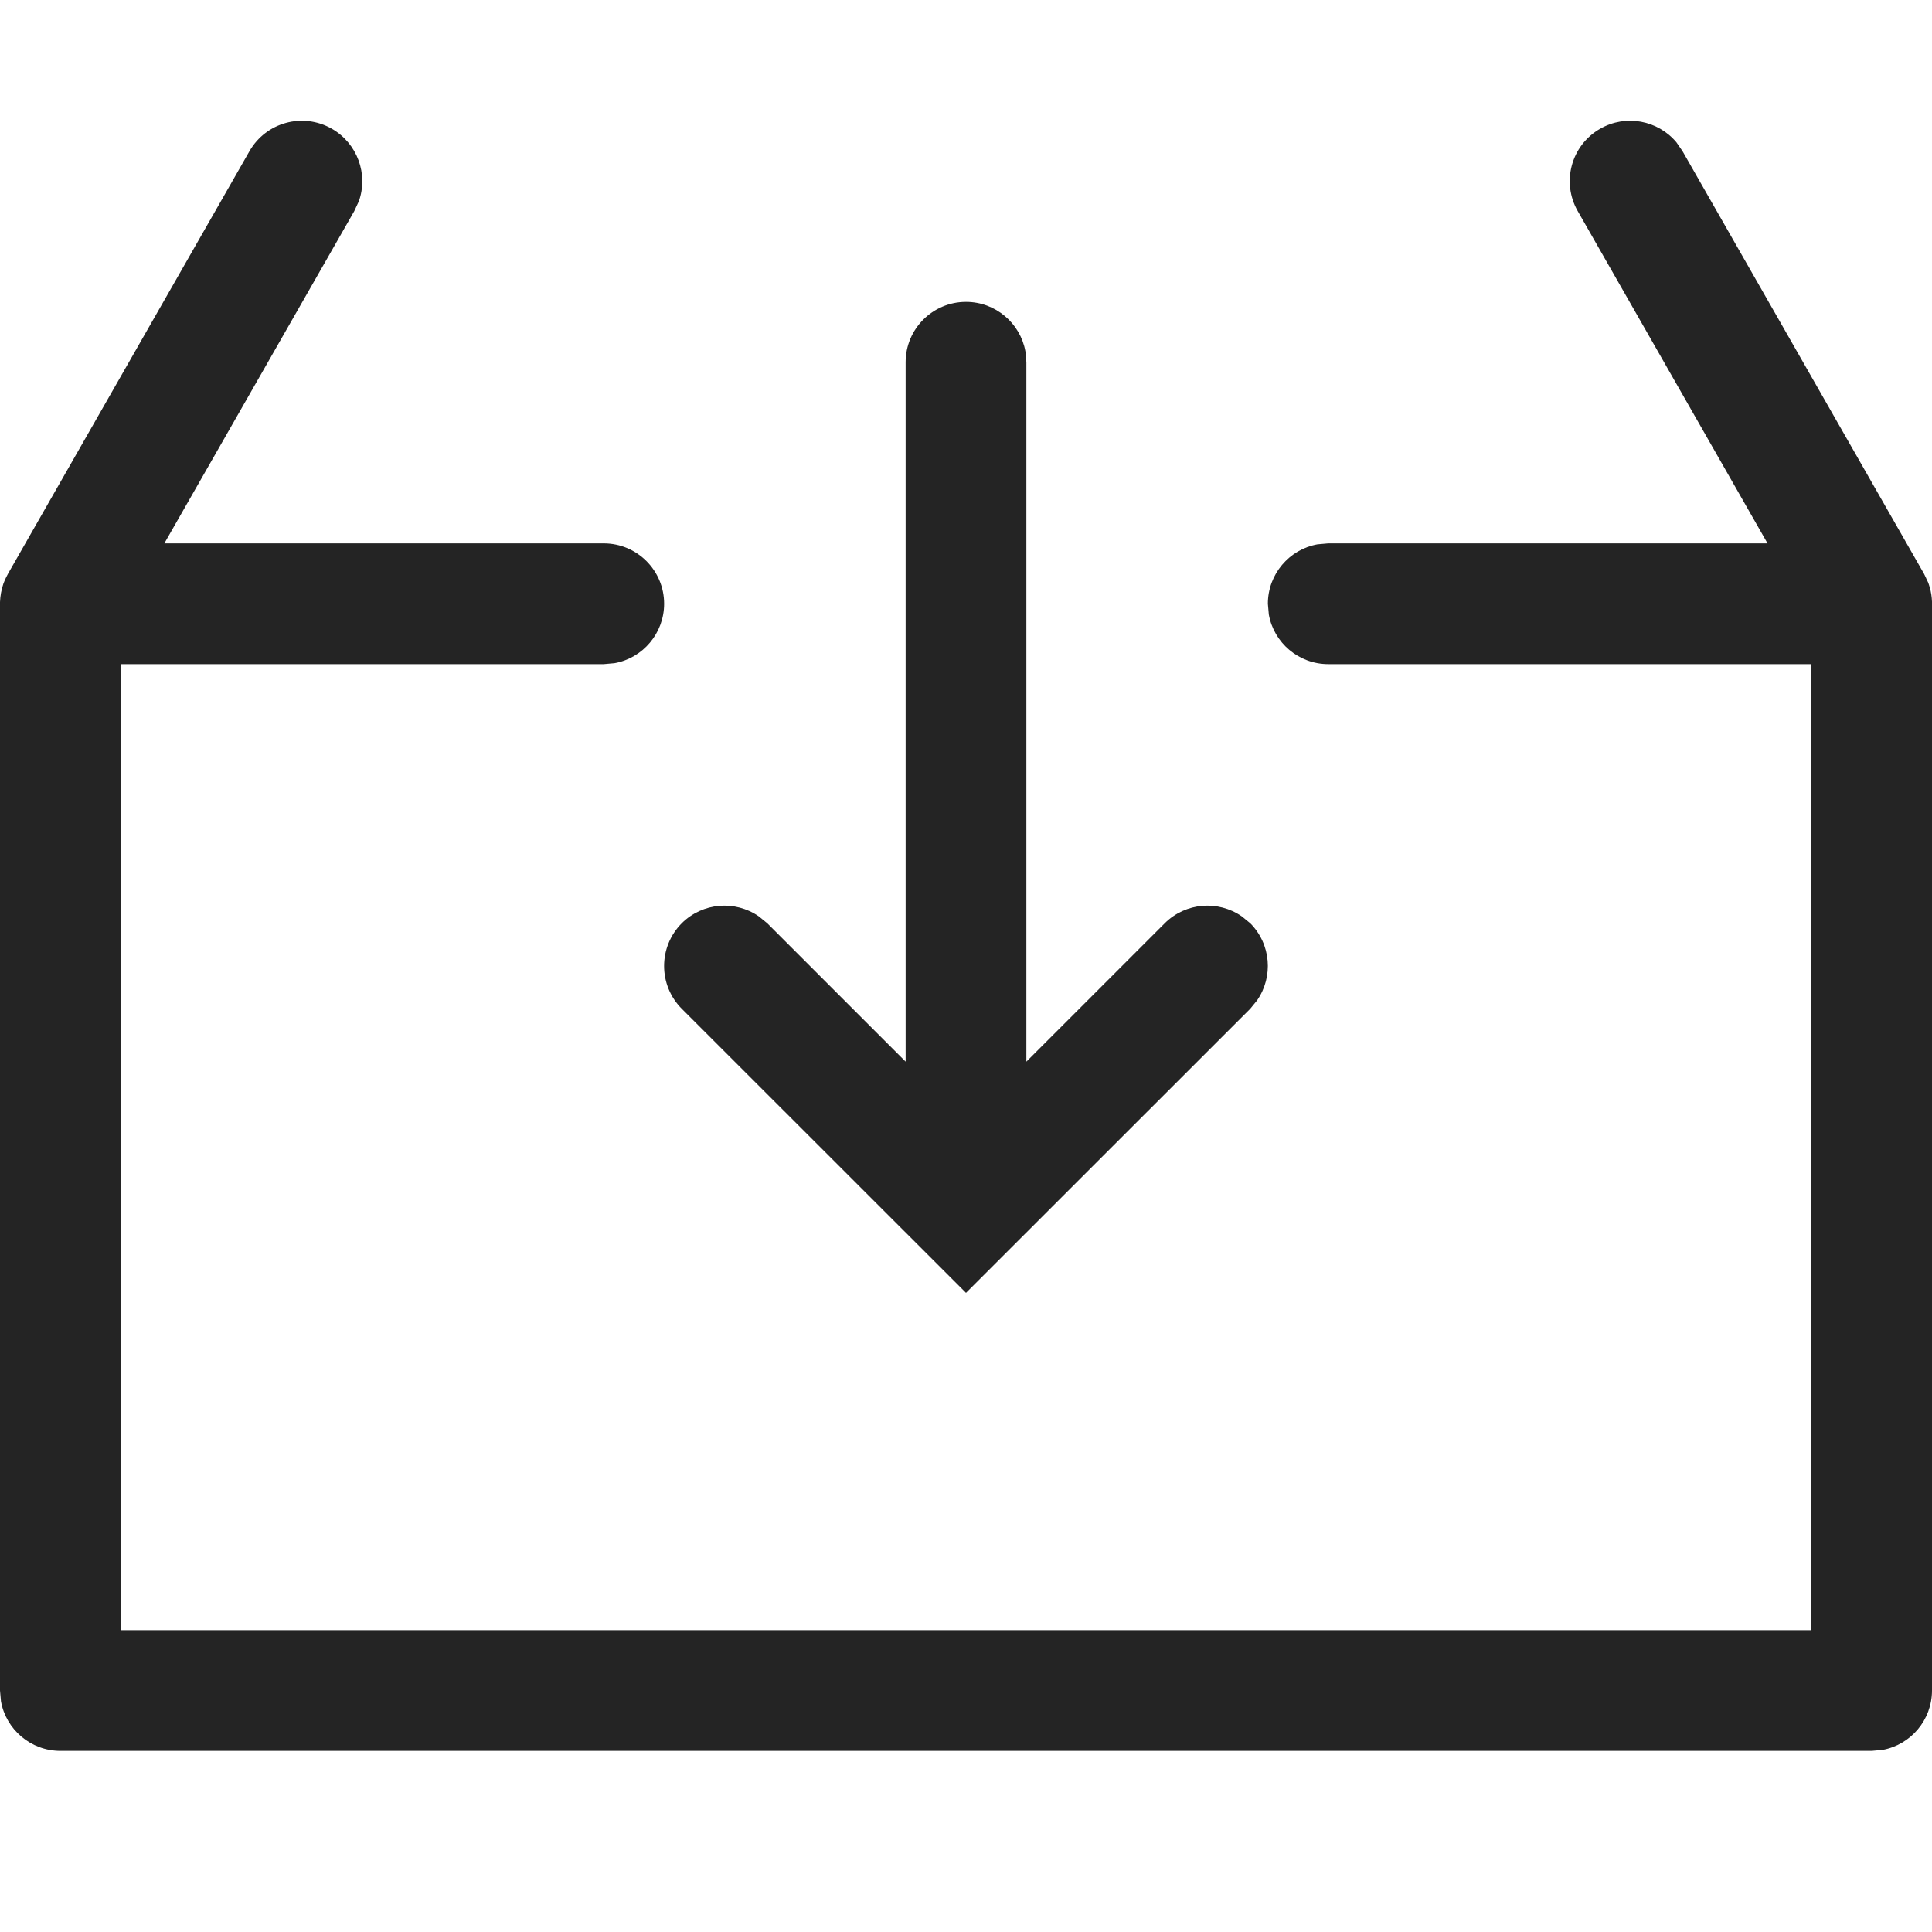
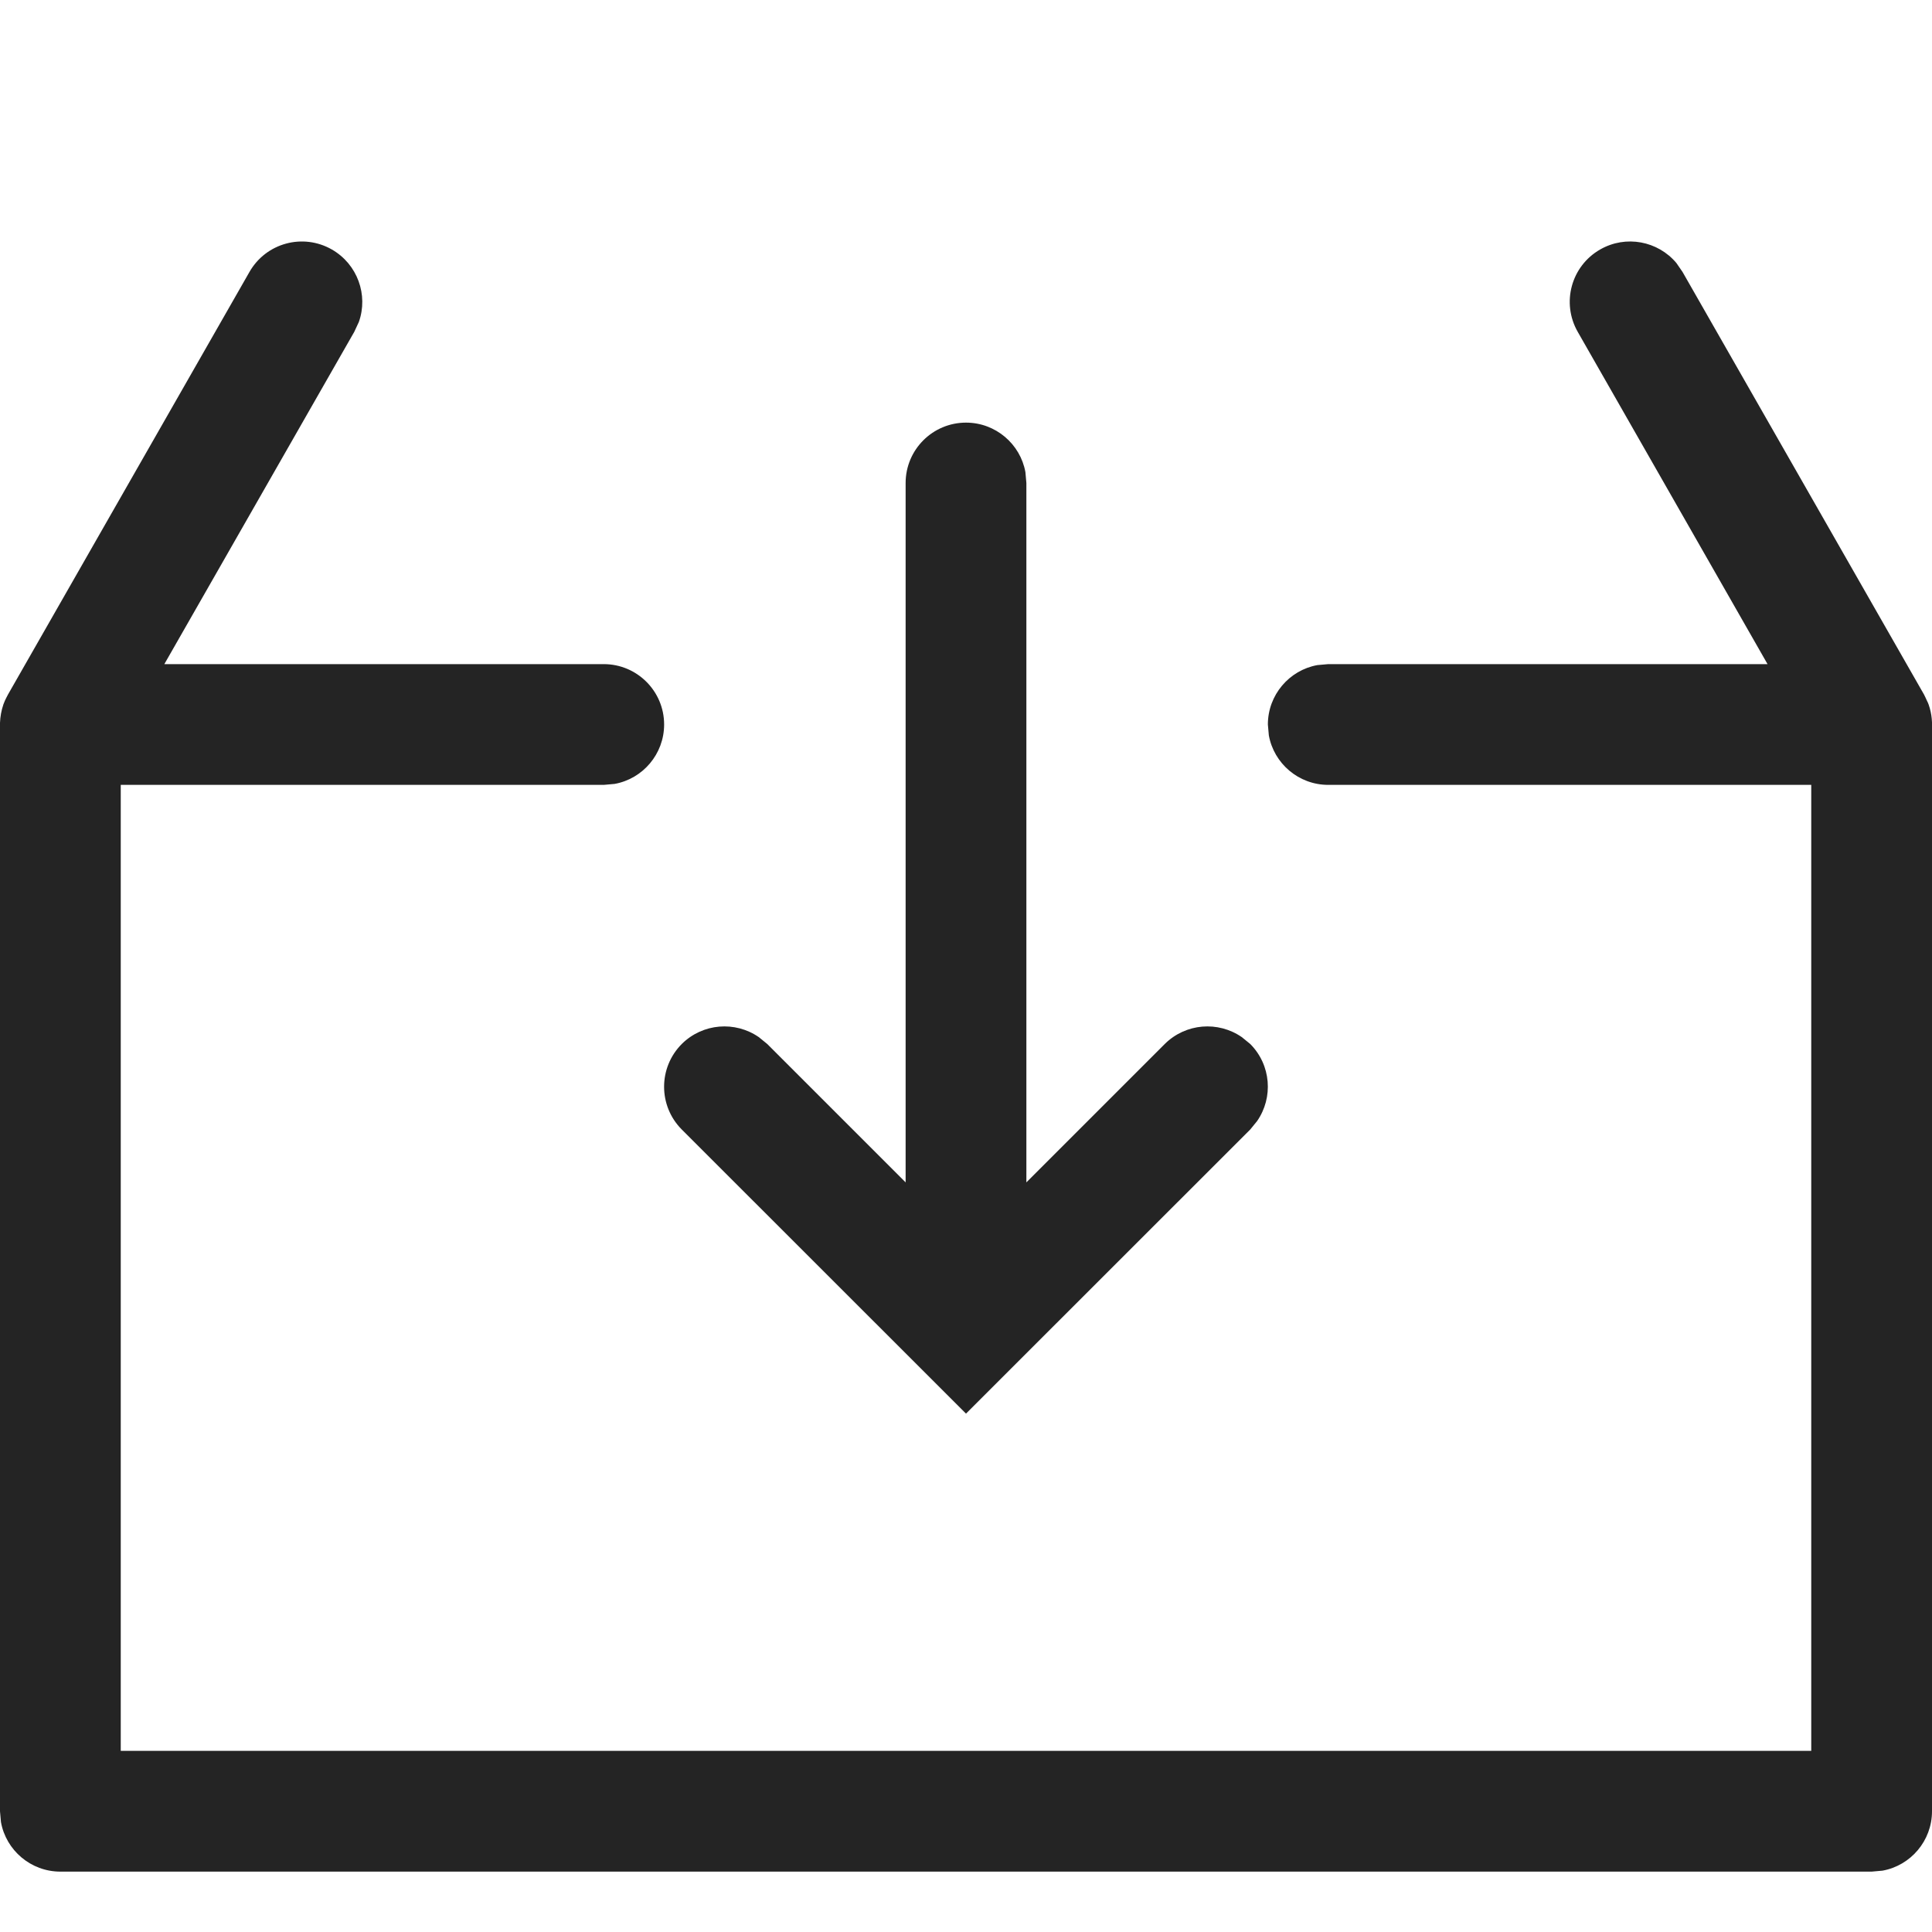
<svg xmlns="http://www.w3.org/2000/svg" width="16" height="16" viewBox="0 0 16 16">
-   <path fill="#242424" fill-rule="evenodd" d="M16,4.982 L16,5 L16,14 C16,14.245 15.823,14.45 15.59,14.492 L15.5,14.5 L0.5,14.5 C0.255,14.5 0.05,14.323 0.008,14.09 L0,14 L0,5 L0,4.986 C0.002,4.935 0.011,4.884 0.028,4.834 C0.037,4.81 0.044,4.794 0.052,4.779 L0.066,4.752 L2.066,1.252 C2.203,1.012 2.508,0.929 2.748,1.066 C2.961,1.188 3.051,1.443 2.972,1.666 L2.934,1.748 L1.361,4.5 L5,4.5 C5.276,4.5 5.5,4.724 5.5,5 C5.5,5.245 5.323,5.45 5.09,5.492 L5,5.5 L1,5.5 L1,13.5 L15,13.5 L15,5.5 L11,5.5 C10.755,5.5 10.55,5.323 10.508,5.09 L10.5,5 C10.5,4.755 10.677,4.55 10.91,4.508 L11,4.5 L14.638,4.5 L13.066,1.748 C12.929,1.508 13.012,1.203 13.252,1.066 C13.465,0.944 13.73,0.996 13.883,1.178 L13.934,1.252 L15.934,4.752 L15.948,4.779 C15.956,4.794 15.963,4.81 15.969,4.826 L15.934,4.752 C15.976,4.825 15.997,4.903 16,4.982 Z M10.411,8.284 L10.354,8.354 L8,10.707 L5.646,8.354 C5.451,8.158 5.451,7.842 5.646,7.646 C5.82,7.473 6.089,7.454 6.284,7.589 L6.354,7.646 L7.5,8.792 L7.5,3 C7.5,2.724 7.724,2.5 8,2.5 C8.245,2.5 8.45,2.677 8.492,2.91 L8.5,3 L8.5,8.792 L9.646,7.646 C9.82,7.473 10.089,7.454 10.284,7.589 L10.354,7.646 C10.527,7.82 10.546,8.089 10.411,8.284 Z" />
+   <path fill="#242424" fill-rule="evenodd" d="M16,5.982 L16,6 L16,15 C16,15.245 15.823,15.45 15.59,15.492 L15.5,15.5 L0.5,15.5 C0.255,15.5 0.05,15.323 0.008,15.09 L0,15 L0,6 L0,5.986 C0.002,5.935 0.011,5.884 0.028,5.834 C0.037,5.81 0.044,5.794 0.052,5.779 L0.066,5.752 L2.066,2.252 C2.203,2.012 2.508,1.929 2.748,2.066 C2.961,2.188 3.051,2.443 2.972,2.666 L2.934,2.748 L1.361,5.5 L5,5.5 C5.276,5.5 5.5,5.724 5.5,6 C5.5,6.245 5.323,6.45 5.09,6.492 L5,6.5 L1,6.5 L1,14.5 L15,14.5 L15,6.5 L11,6.5 C10.755,6.5 10.55,6.323 10.508,6.09 L10.5,6 C10.5,5.755 10.677,5.55 10.91,5.508 L11,5.5 L14.638,5.5 L13.066,2.748 C12.929,2.508 13.012,2.203 13.252,2.066 C13.465,1.944 13.73,1.996 13.883,2.178 L13.934,2.252 L15.934,5.752 L15.948,5.779 C15.956,5.794 15.963,5.81 15.969,5.826 L15.934,5.752 C15.976,5.825 15.997,5.903 16,5.982 Z M10.411,9.284 L10.354,9.354 L8,11.707 L5.646,9.354 C5.451,9.158 5.451,8.842 5.646,8.646 C5.82,8.473 6.089,8.454 6.284,8.589 L6.354,8.646 L7.5,9.792 L7.5,4 C7.5,3.724 7.724,3.5 8,3.5 C8.245,3.5 8.45,3.677 8.492,3.91 L8.5,4 L8.5,9.792 L9.646,8.646 C9.82,8.473 10.089,8.454 10.284,8.589 L10.354,8.646 C10.527,8.82 10.546,9.089 10.411,9.284 Z" />
</svg>
